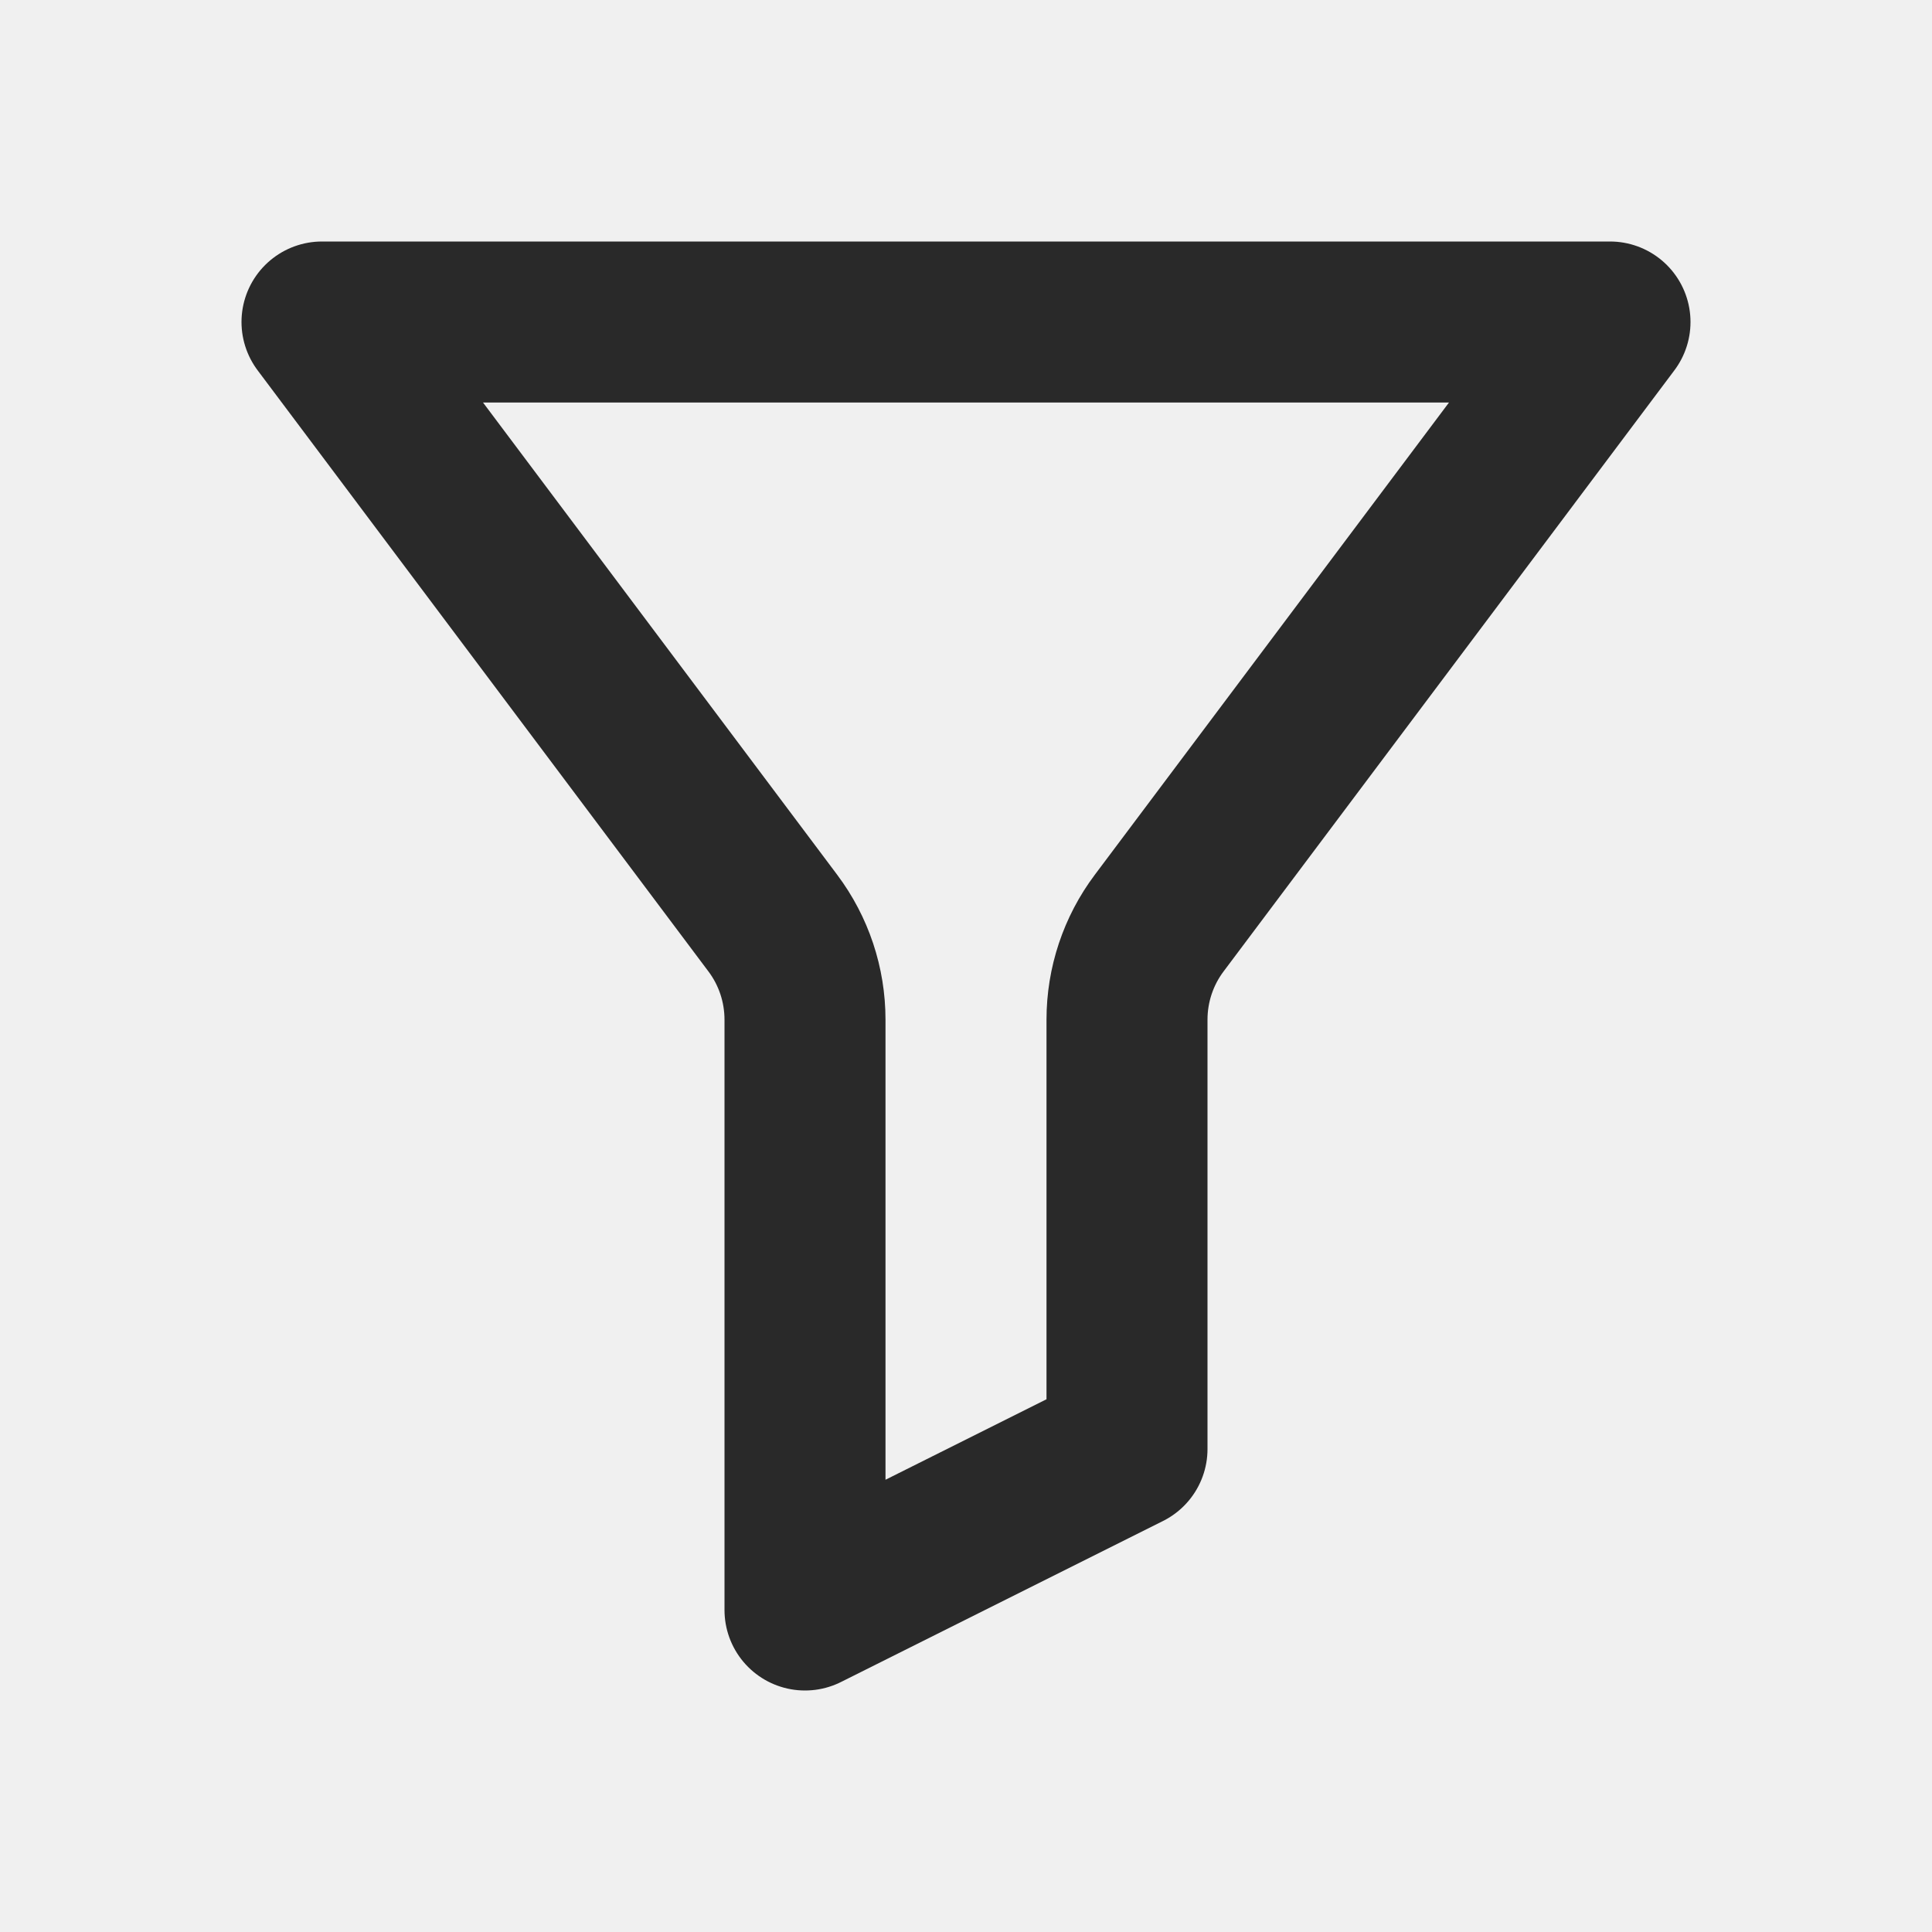
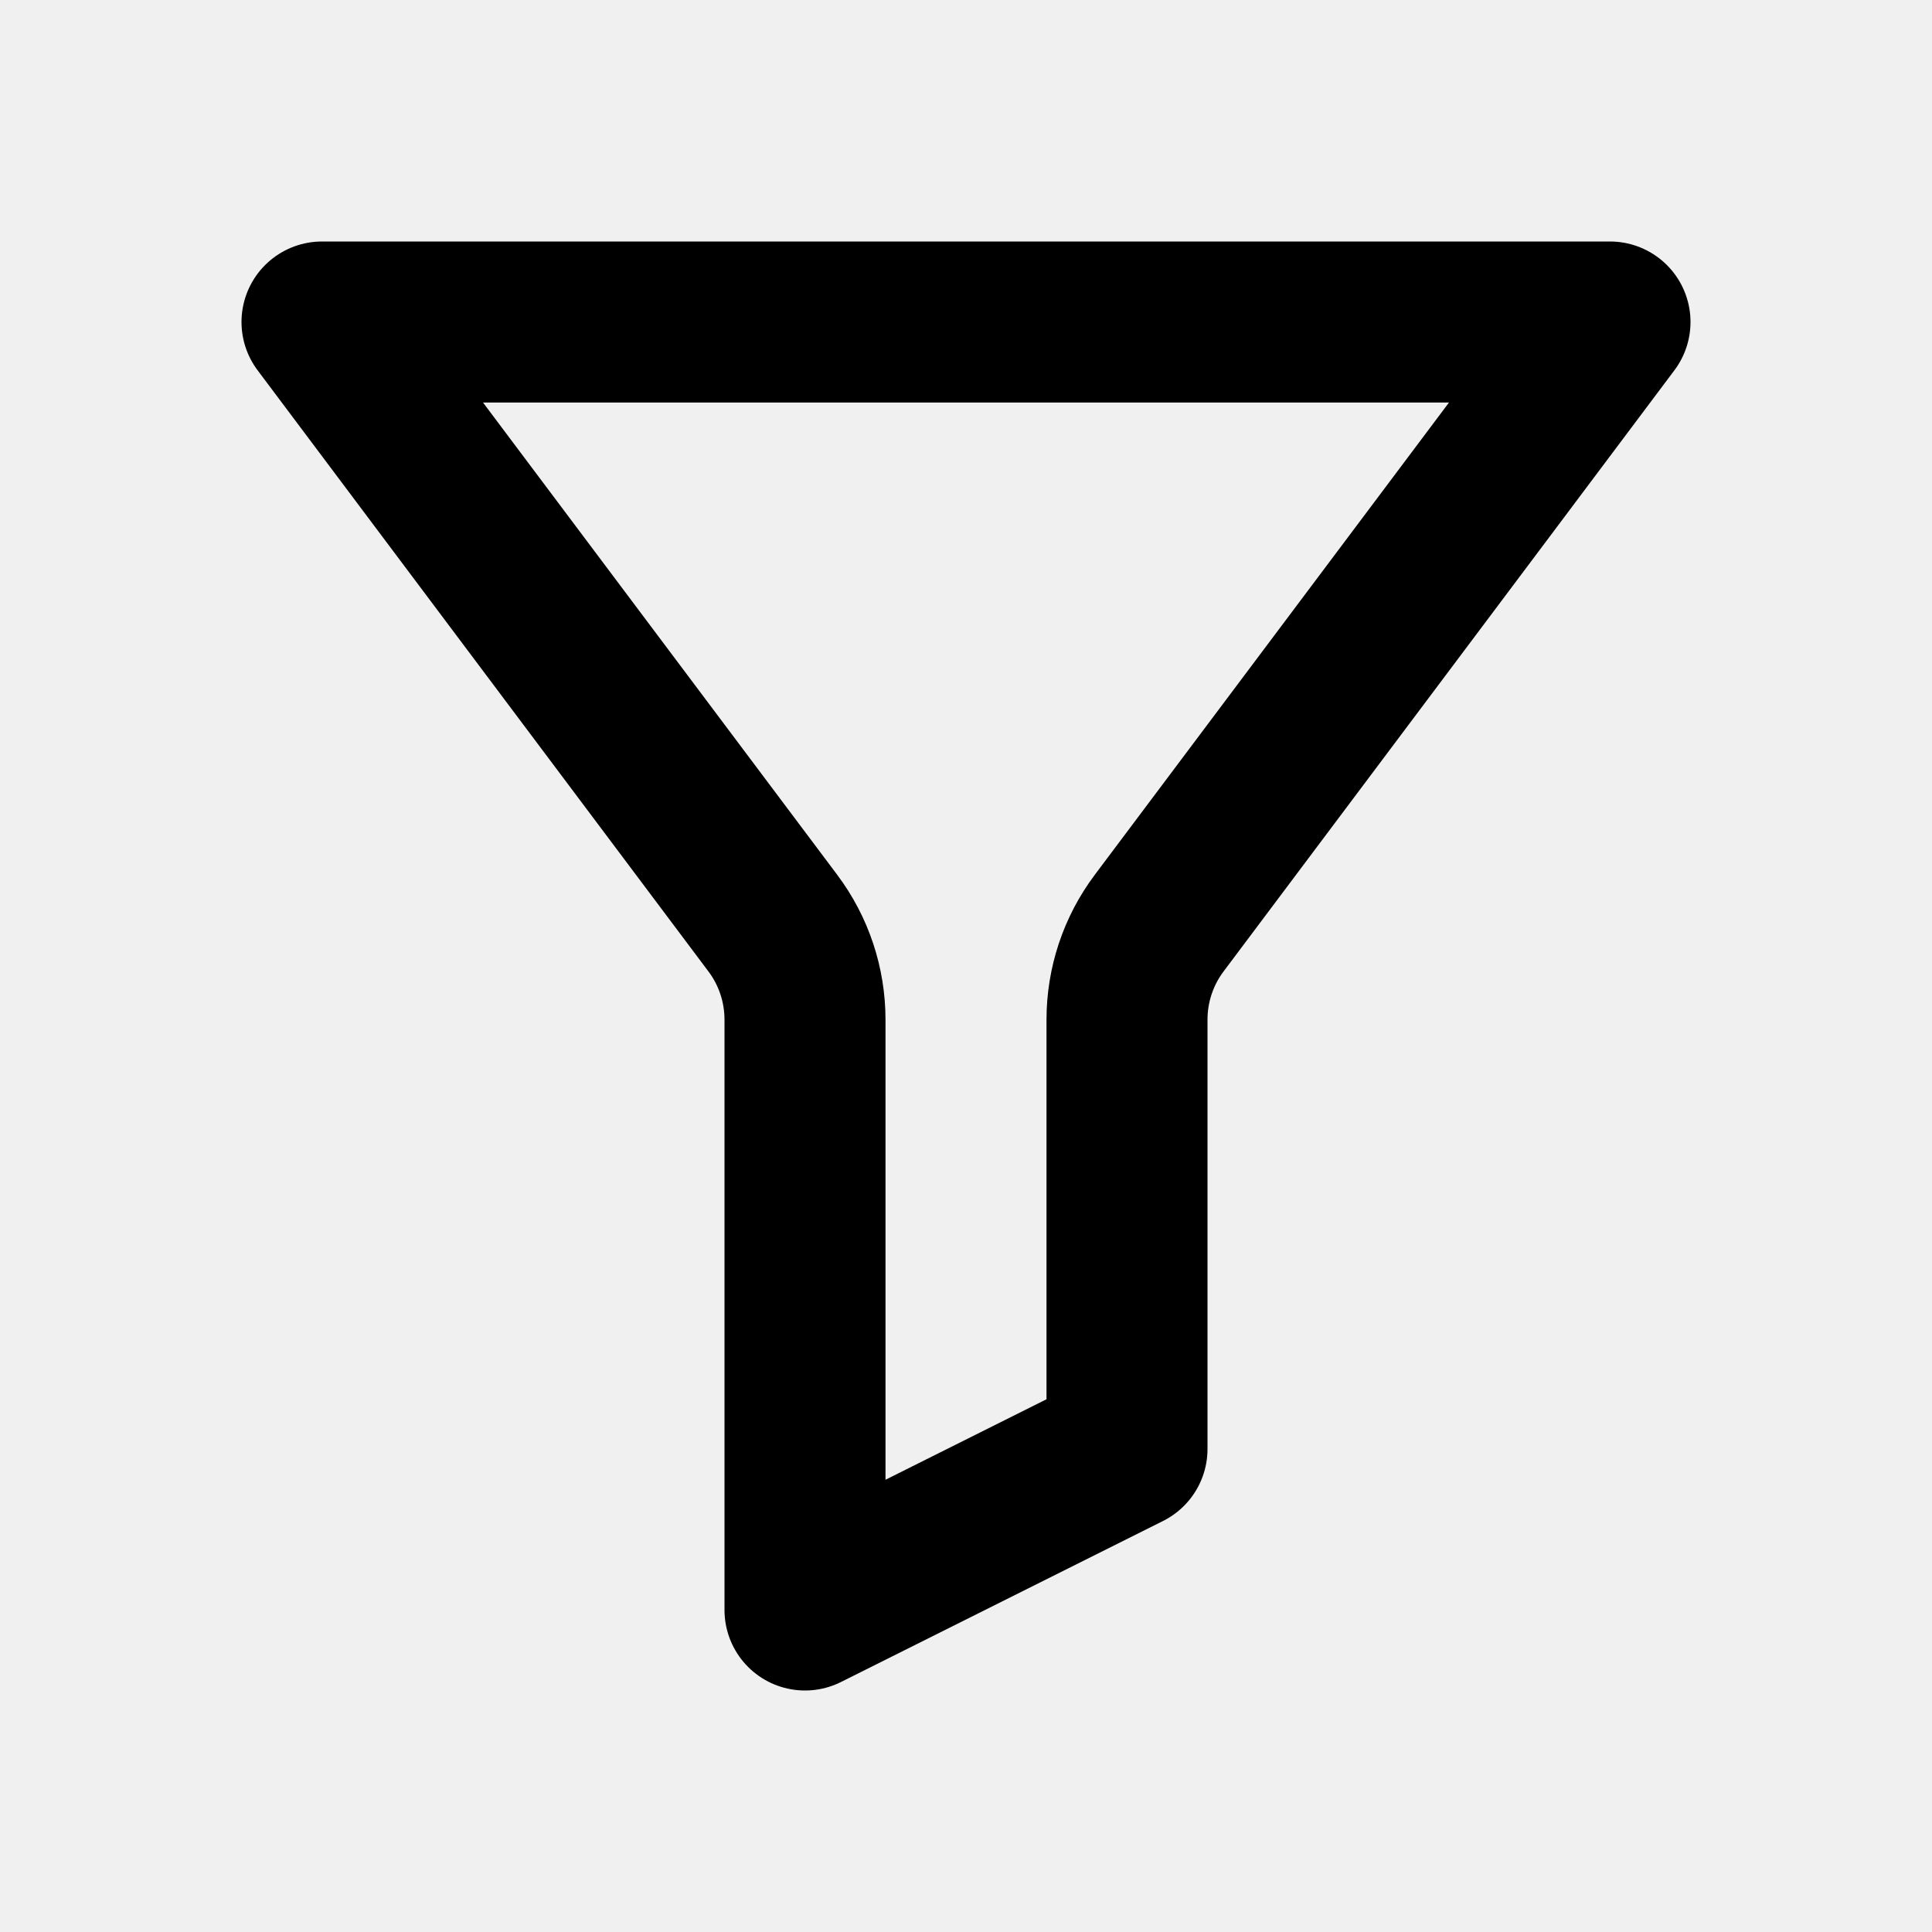
<svg xmlns="http://www.w3.org/2000/svg" width="24" height="24" viewBox="0 0 24 24" fill="none">
  <g clip-path="url(#clip0_262_863)">
-     <path d="M20 4H4L9.6 11.467C9.86 11.813 10 12.234 10 12.667V20L14 18V12.667C14 12.234 14.14 11.813 14.4 11.467L20 4Z" stroke="#292929" stroke-width="2" stroke-linejoin="round" />
+     <path d="M20 4H4L9.6 11.467C9.86 11.813 10 12.234 10 12.667V20L14 18V12.667C14 12.234 14.14 11.813 14.4 11.467L20 4Z" stroke="currentColor" stroke-width="2" stroke-linejoin="round" />
  </g>
  <defs>
    <clipPath id="clip0_262_863">
      <rect width="24" height="24" fill="white" />
    </clipPath>
  </defs>
</svg>
